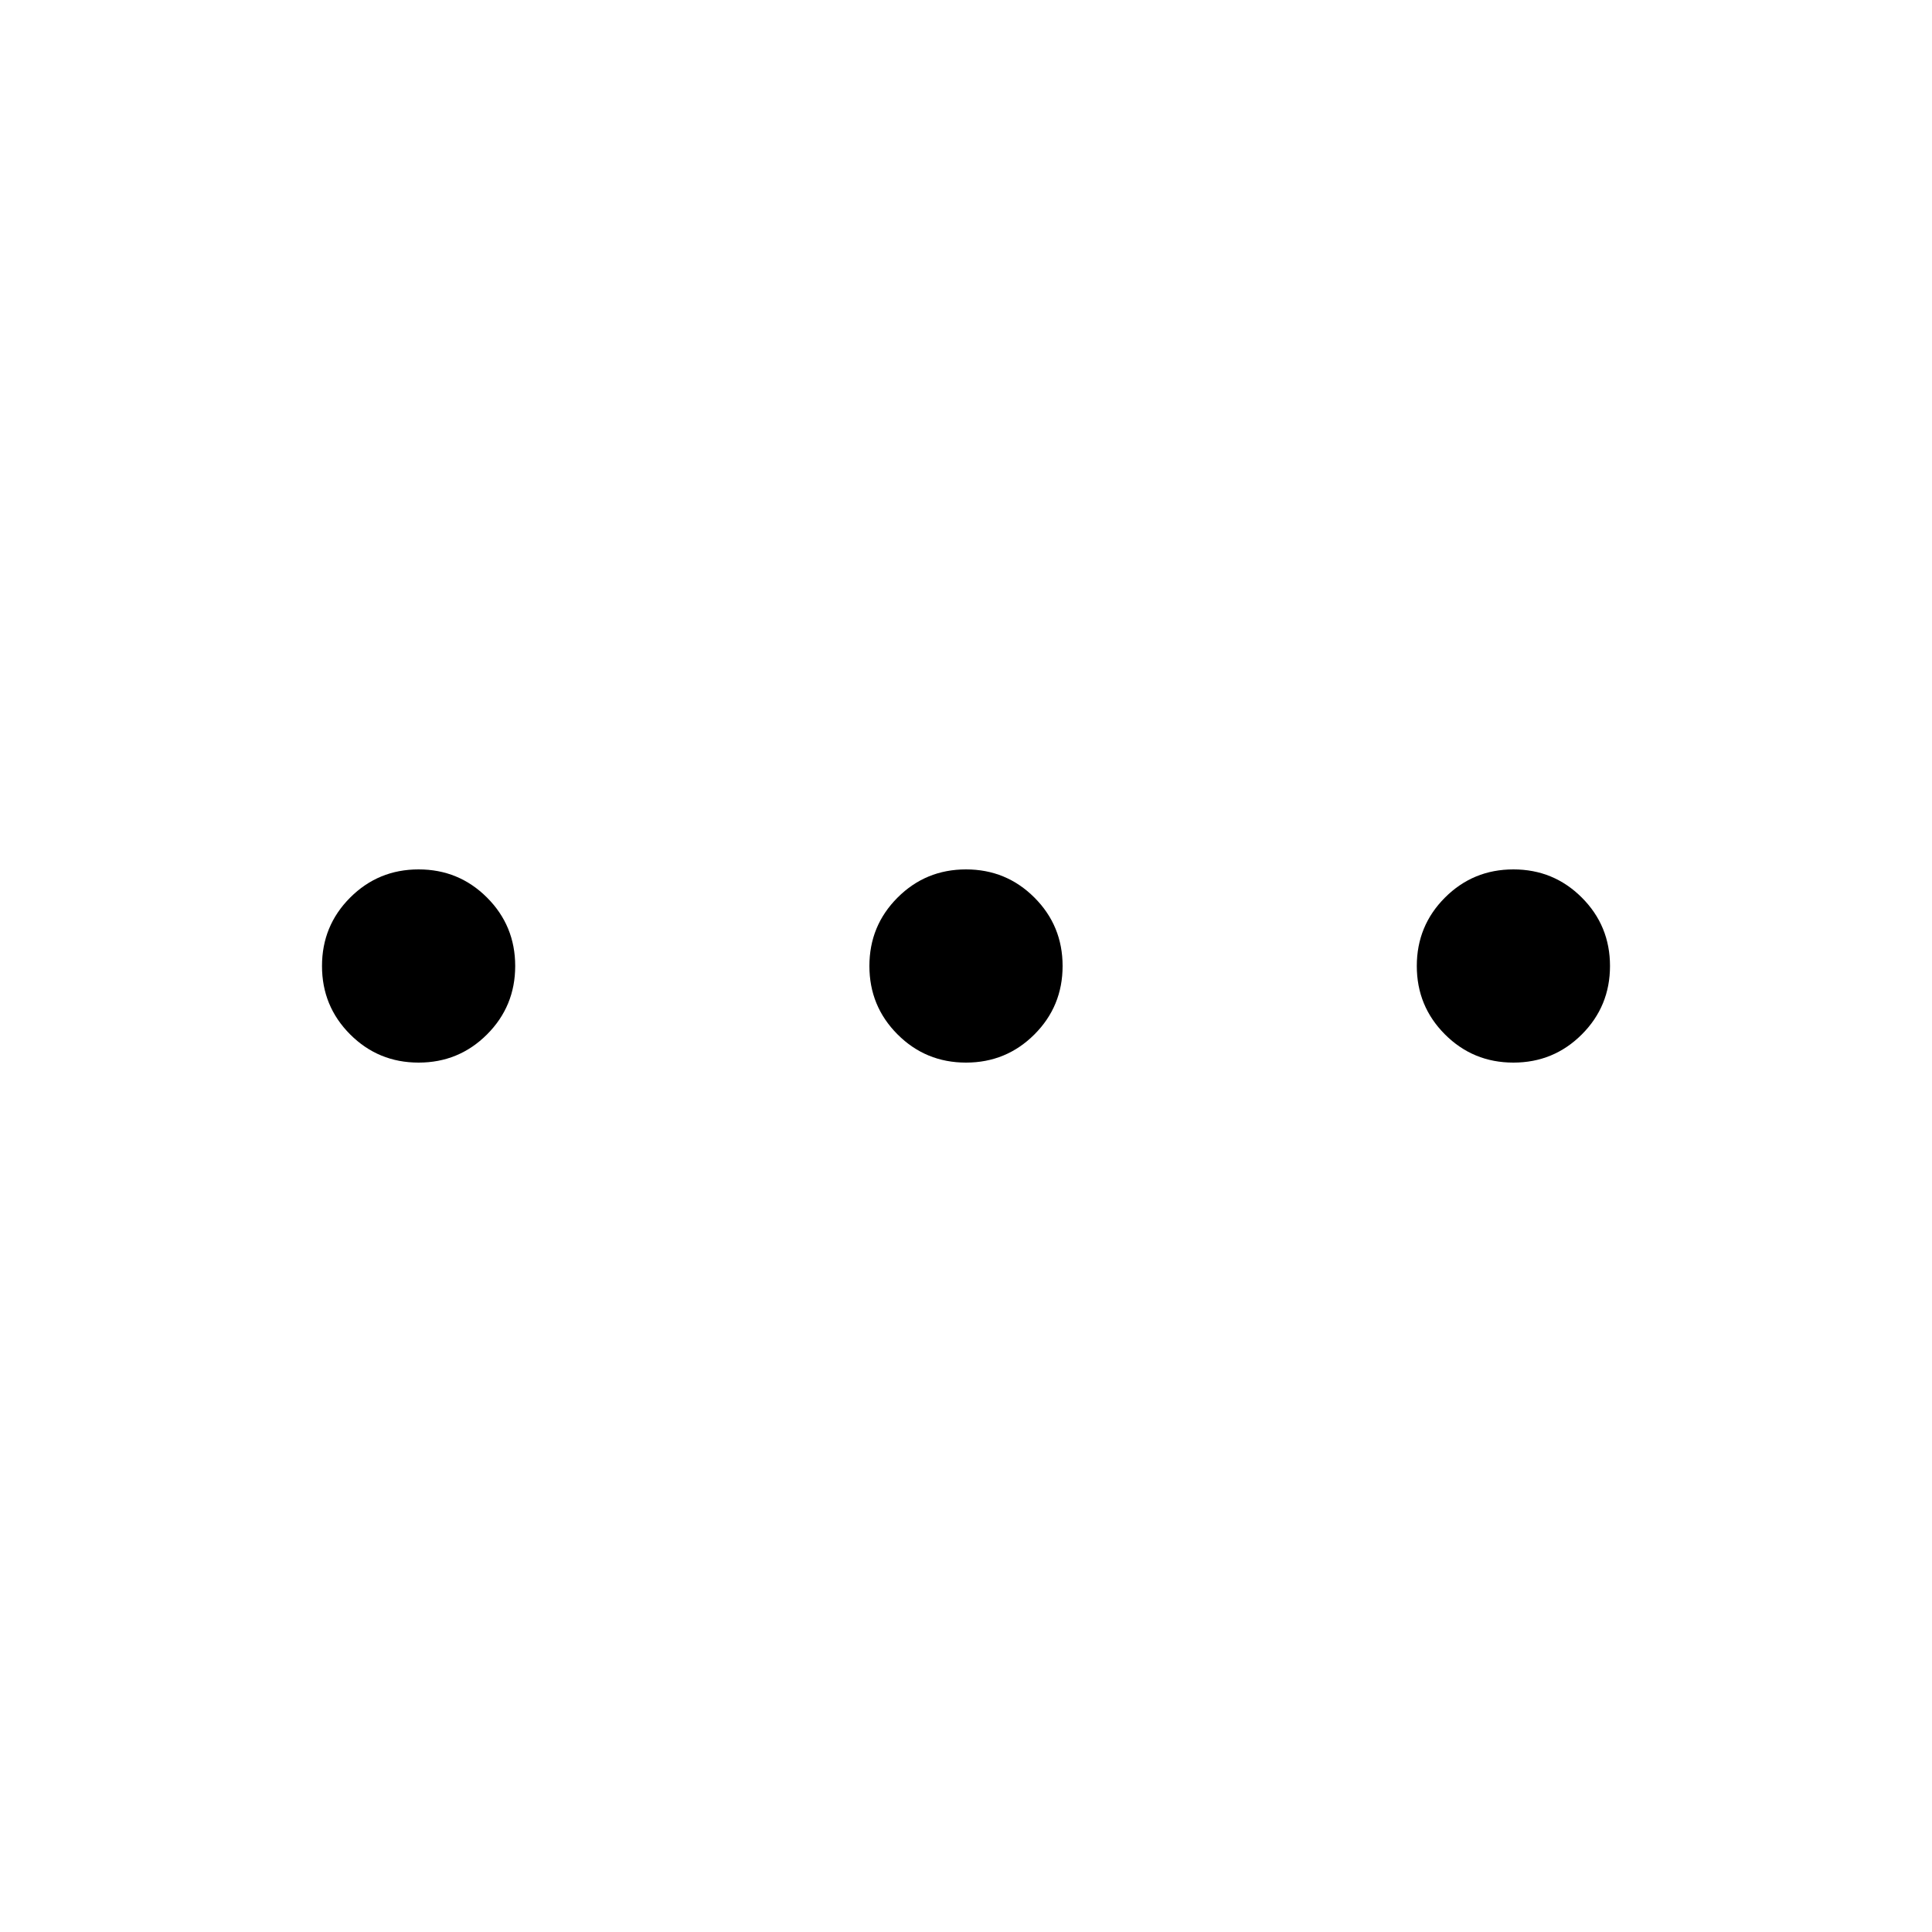
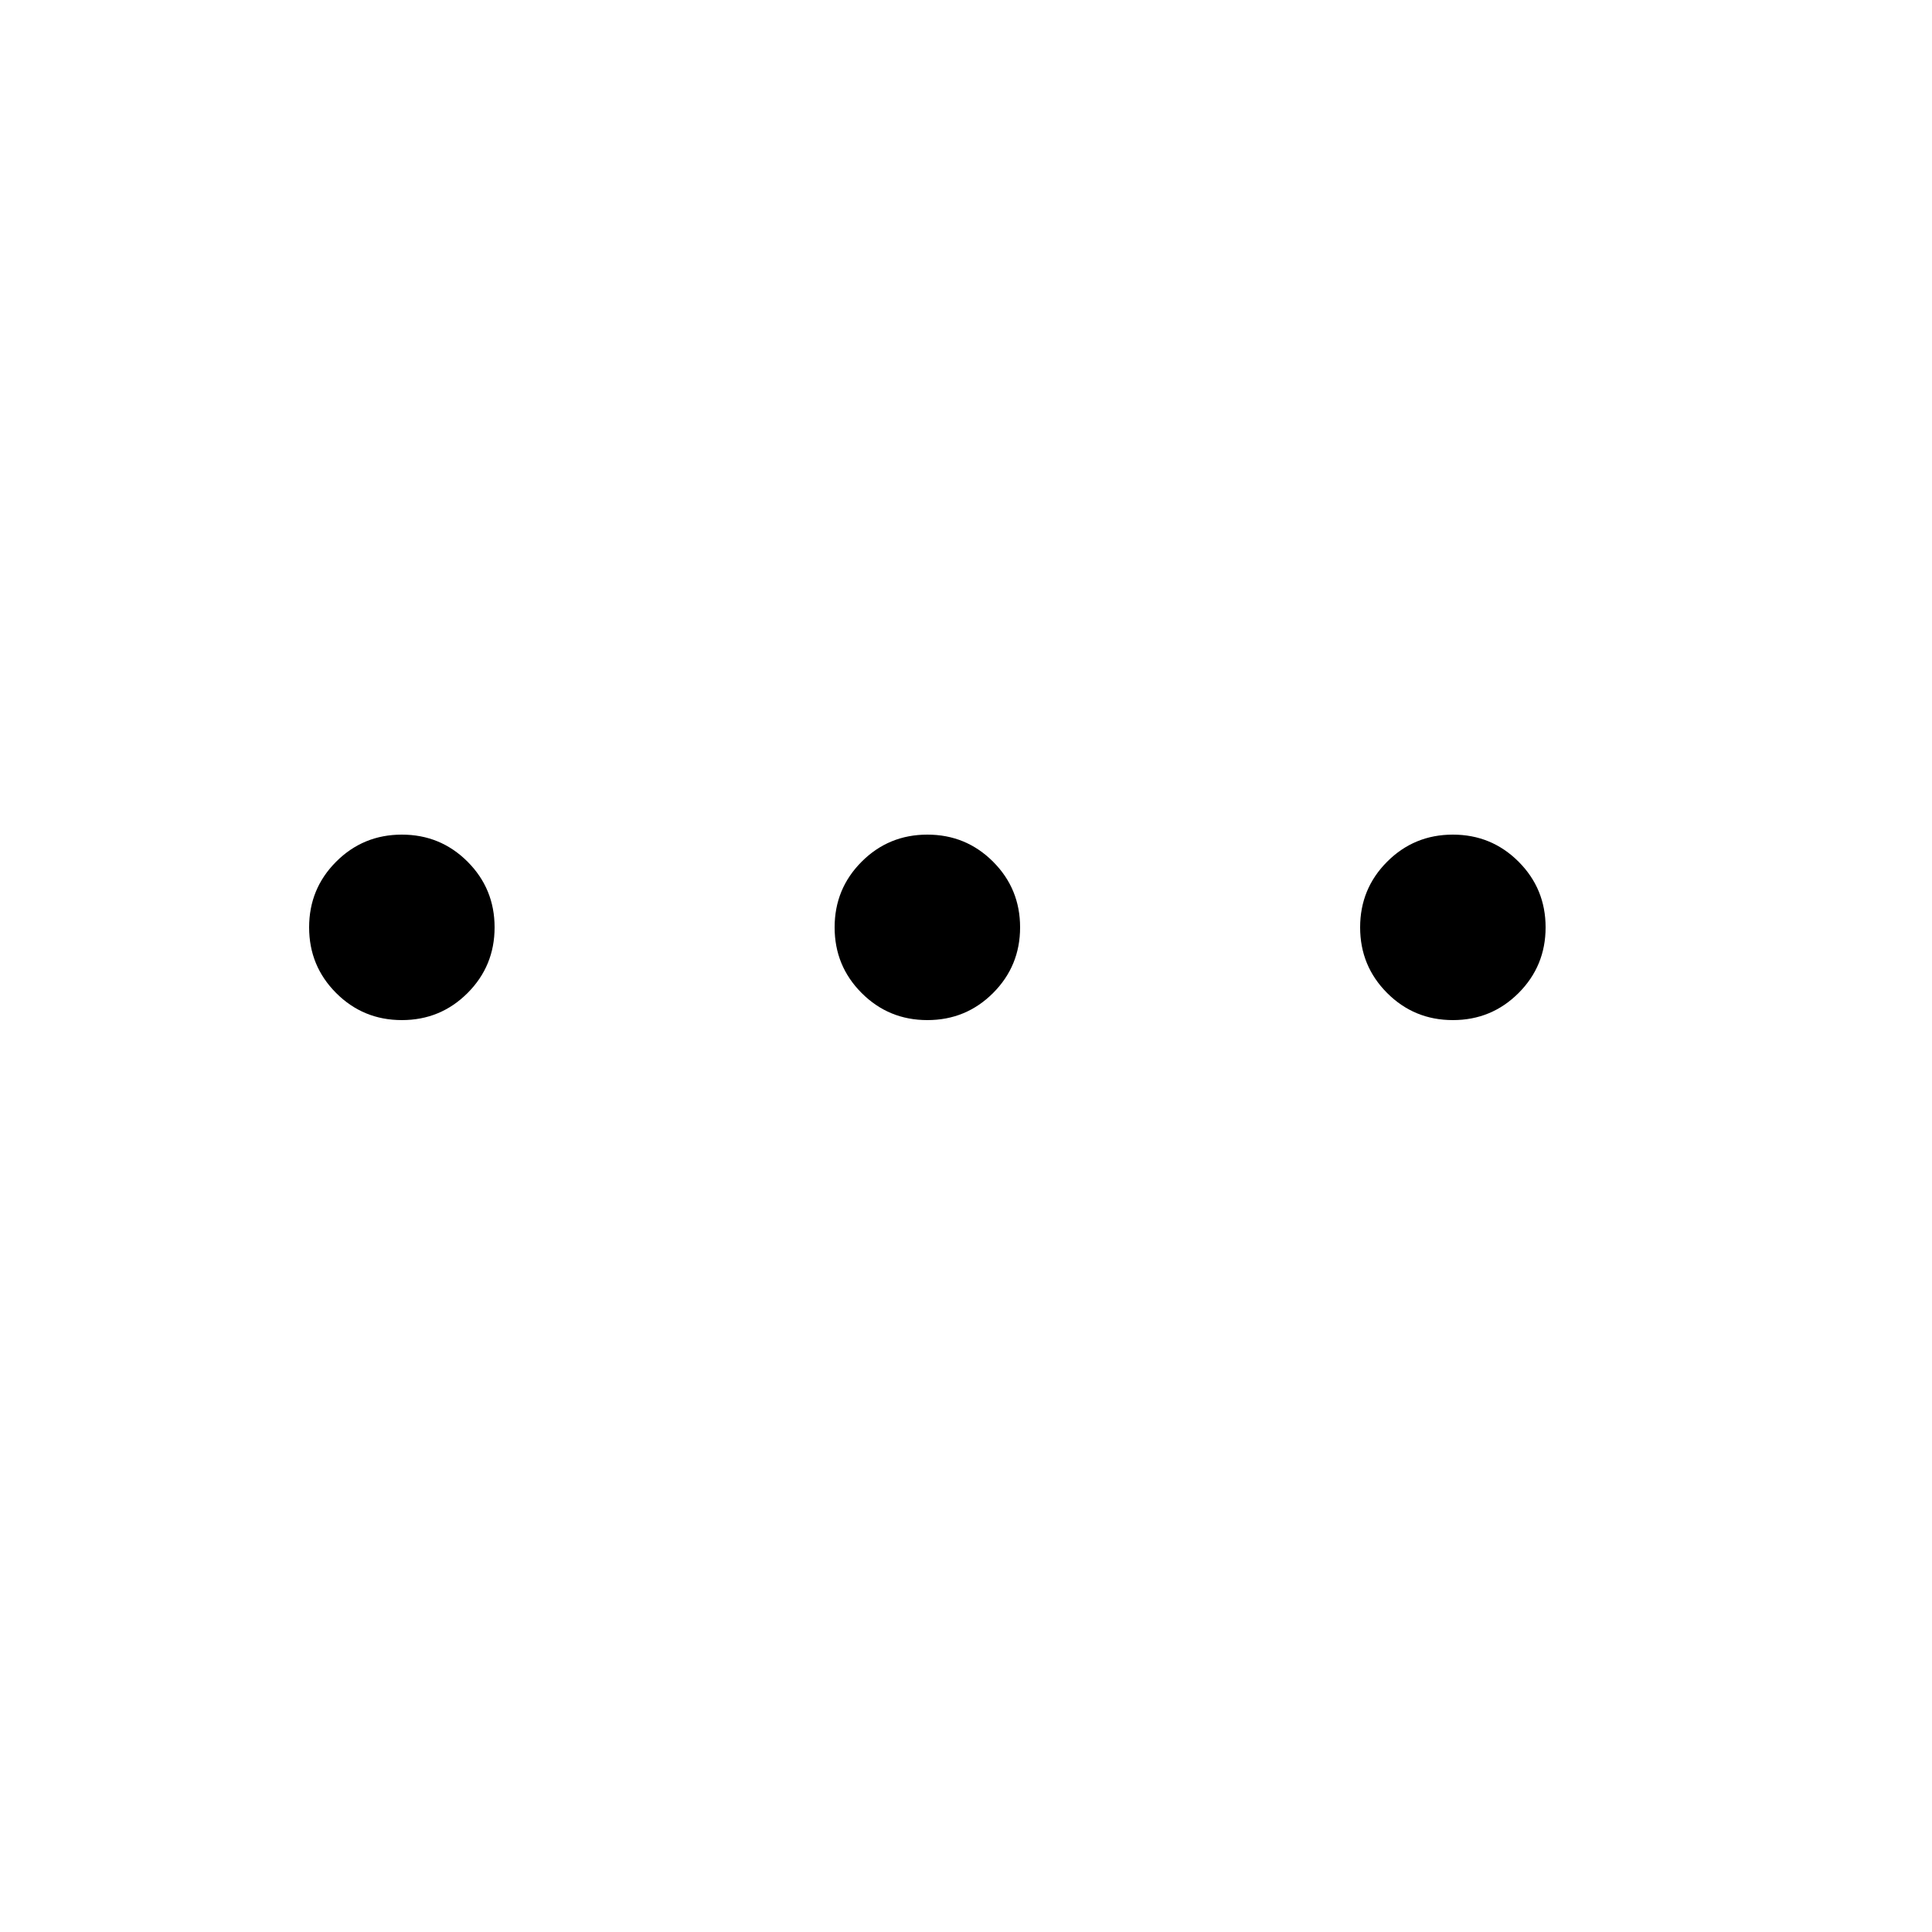
- <svg xmlns="http://www.w3.org/2000/svg" height="48" width="48">
+ <svg xmlns="http://www.w3.org/2000/svg" viewBox="0 0 50 50" width="100" height="100">
  <path d="M10.4 26.4q-1 0-1.7-.7T8 24q0-1 .7-1.7t1.7-.7q1 0 1.7.7t.7 1.7q0 1-.7 1.7t-1.7.7Zm13.6 0q-1 0-1.7-.7t-.7-1.7q0-1 .7-1.7t1.7-.7q1 0 1.7.7t.7 1.7q0 1-.7 1.7t-1.7.7Zm13.6 0q-1 0-1.7-.7t-.7-1.7q0-1 .7-1.7t1.7-.7q1 0 1.7.7T40 24q0 1-.7 1.7t-1.7.7Z" />
</svg>
